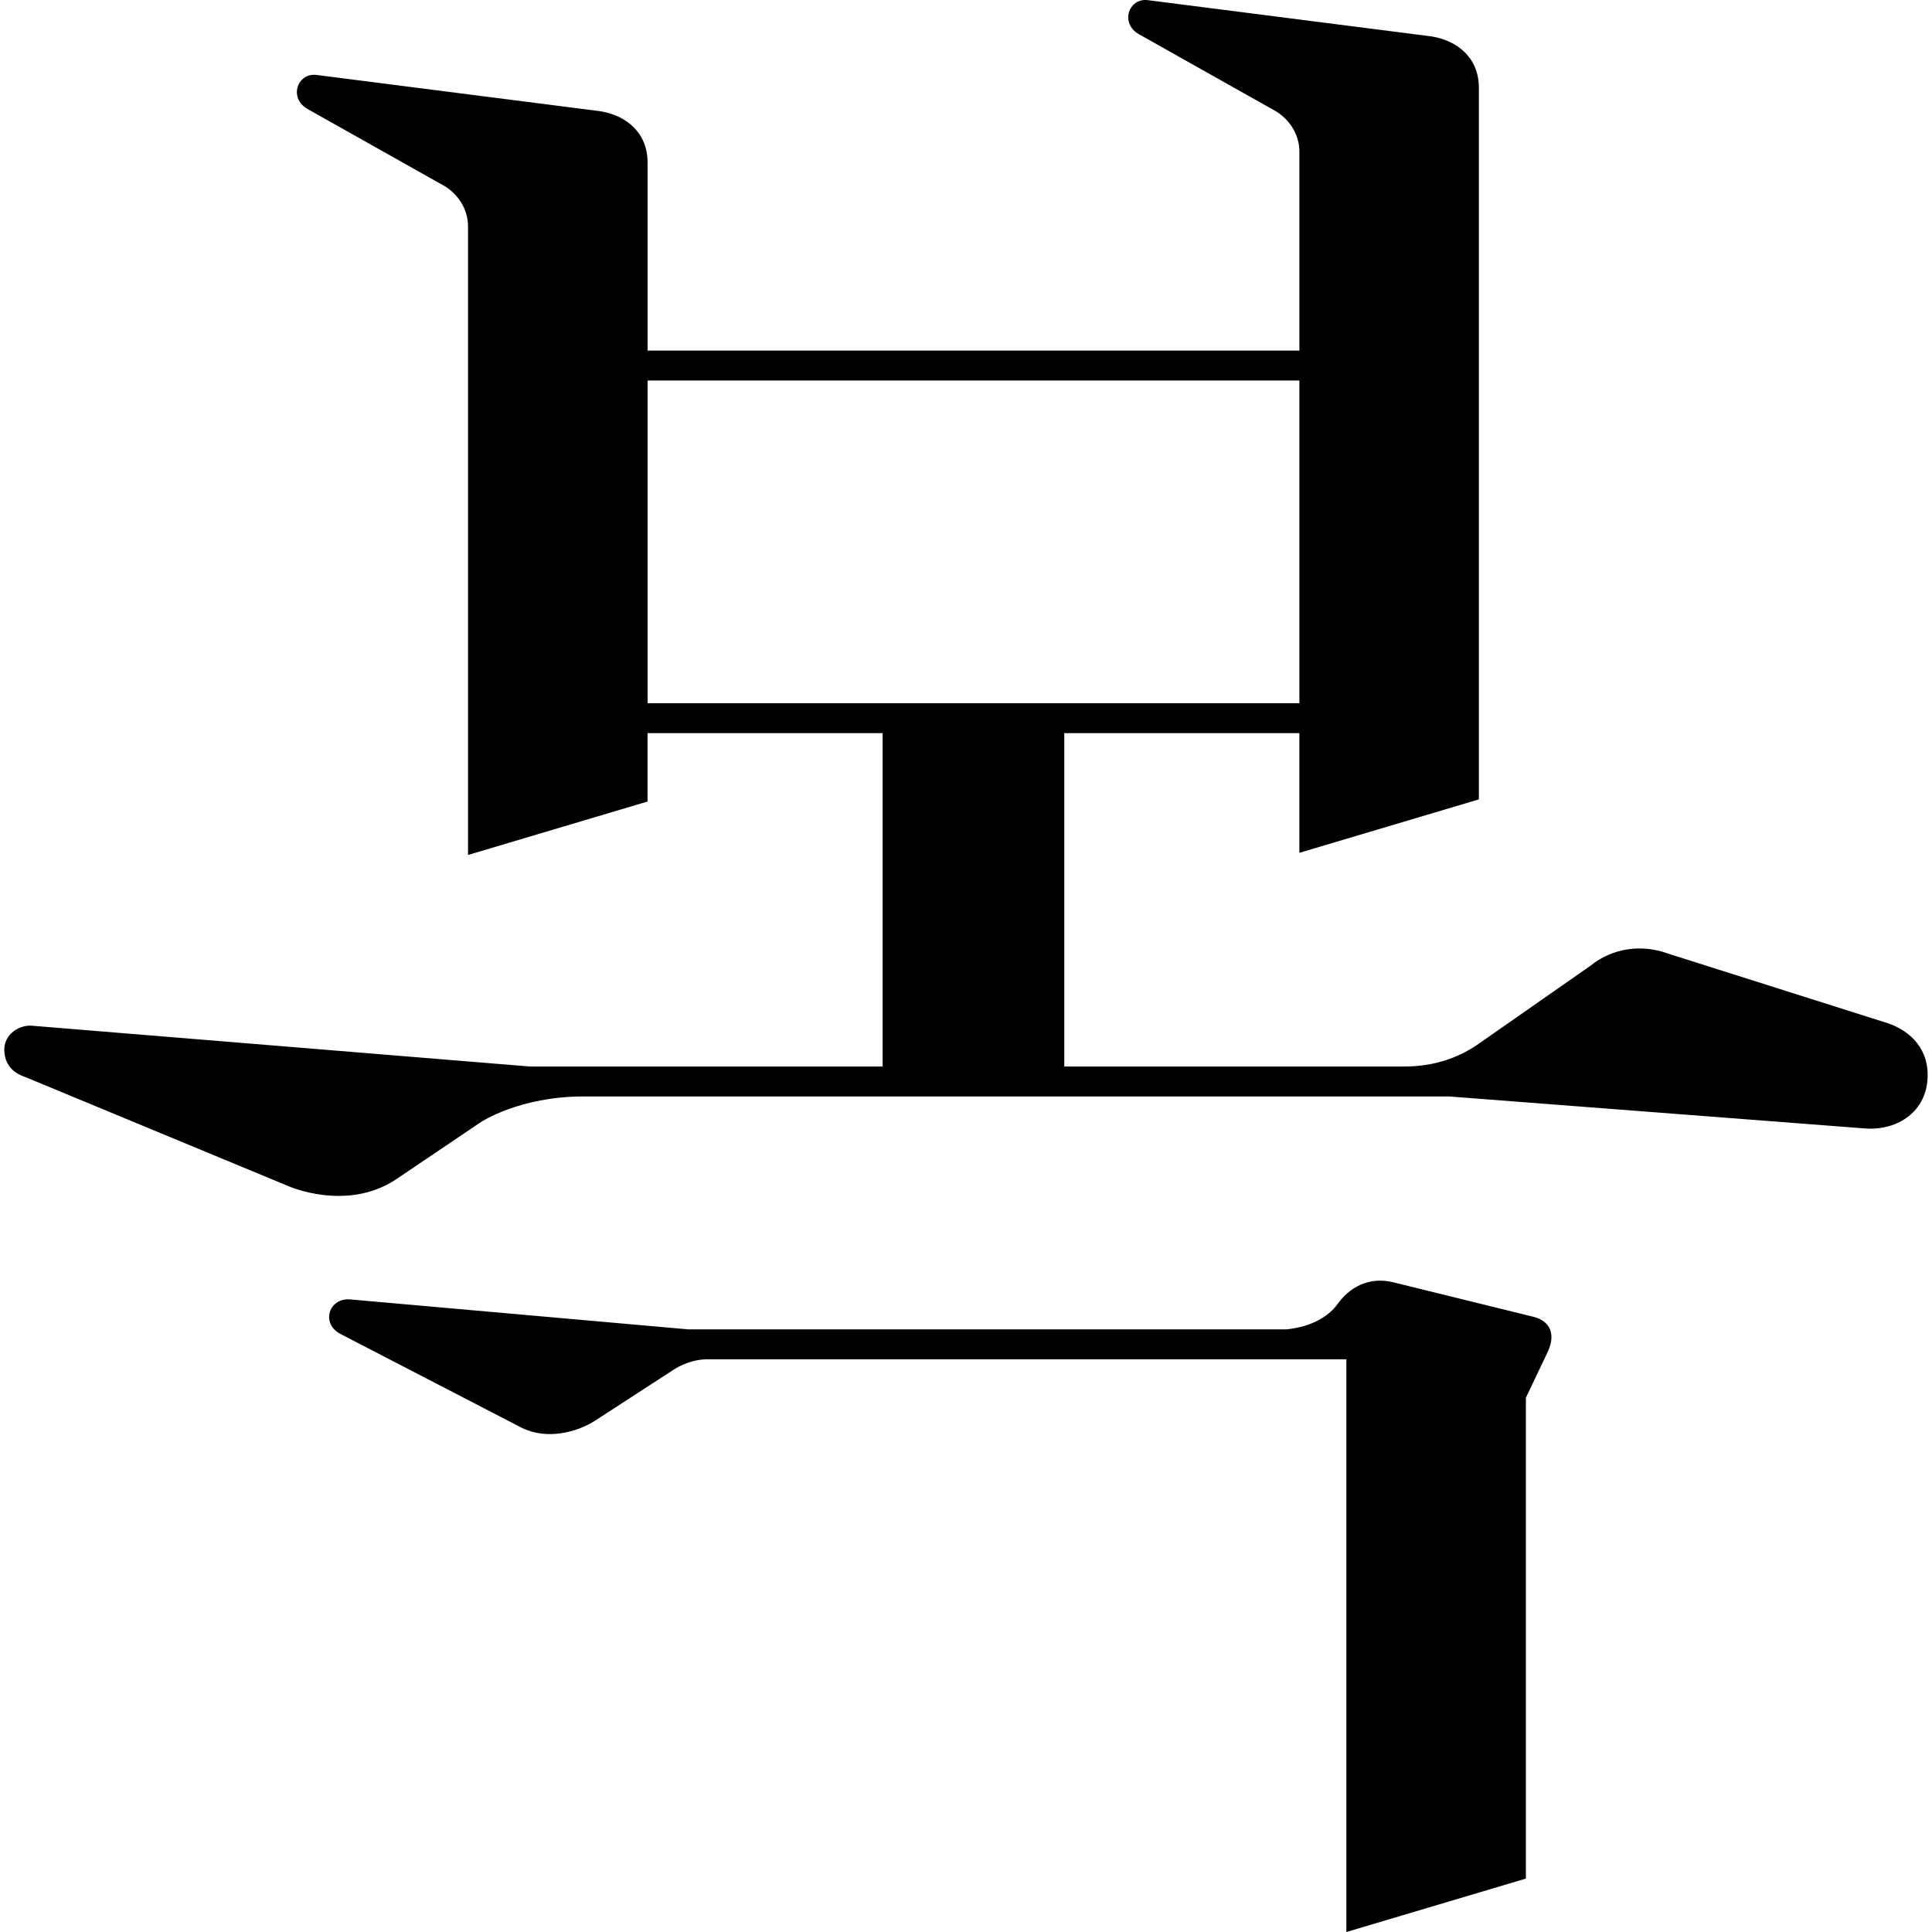
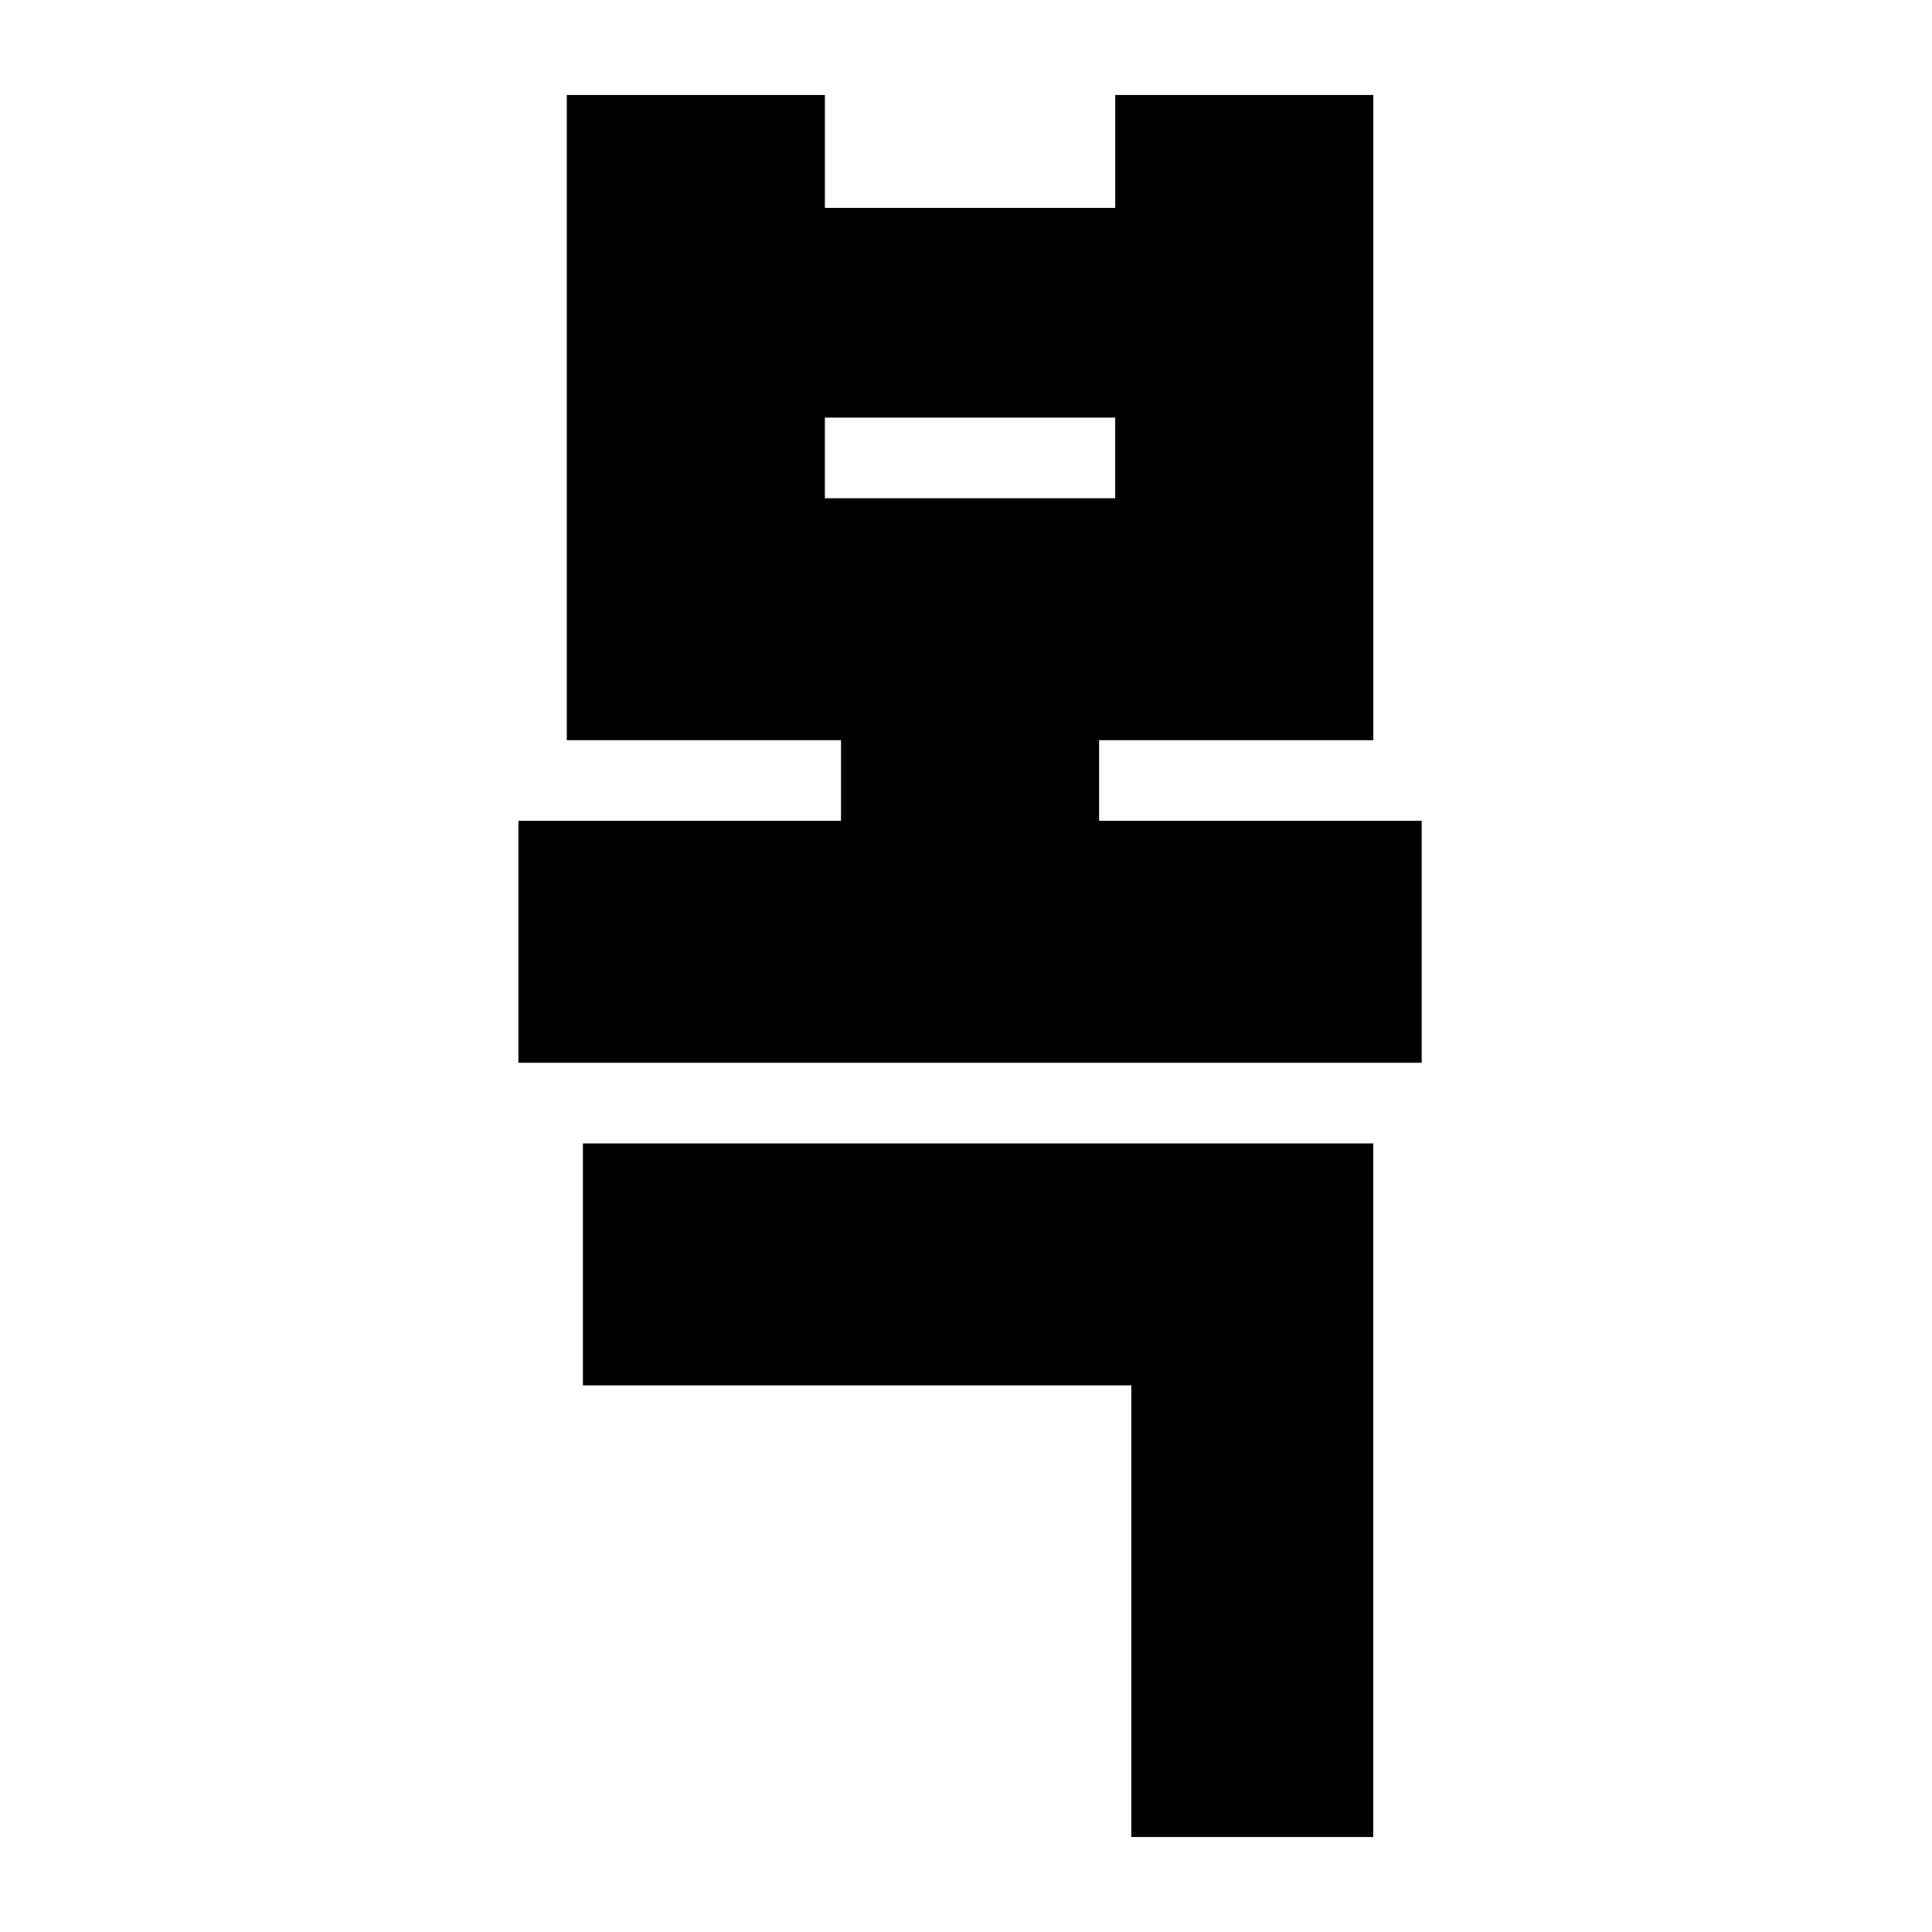
<svg xmlns="http://www.w3.org/2000/svg" id="_레이어_1" data-name="레이어 1" viewBox="0 0 1080 1080">
-   <path d="M335.72,62.19c14.34,2.39,26.28,11.95,26.28,28.67v105.13h364.36v-111.1c0-15.53-13.14-22.7-13.14-22.7l-76.46-43.01c-10.75-5.97-5.97-20.31,4.78-19.11l158.88,20.31c14.34,2.39,26.28,11.95,26.28,28.67v397.81l-100.35,29.87v-66.9h-131.41v186.36h189.94c16.72,0,29.87-4.78,40.62-11.95l63.32-44.2c13.14-10.75,29.86-11.95,43.01-7.17l120.65,38.23c13.14,3.58,25.09,13.14,25.09,29.87,0,20.31-16.72,31.06-34.65,29.87l-232.95-17.92h-483.82c-35.84,0-57.34,14.34-57.34,14.34l-47.78,32.25c-27.48,17.92-59.73,3.58-59.73,3.58l-146.94-60.93c-7.17-2.39-11.95-7.17-11.95-15.53s8.36-14.34,16.72-13.14l277.15,22.7h197.11v-186.36h-131.41v38.23l-100.35,29.87V126.7c0-15.53-13.14-22.7-13.14-22.7l-76.46-43.01c-10.75-5.97-5.97-20.31,4.78-19.11l158.88,20.31ZM864.93,756.26l-11.95,25.09v268.79l-100.35,29.87v-320.16h-357.19c-10.75,0-19.11,5.97-19.11,5.97l-44.2,28.67c-9.56,5.97-26.28,10.75-40.62,3.58l-101.54-52.56c-10.75-5.97-5.97-20.31,5.97-19.11l188.75,16.72h334.49c11.95-1.19,22.7-5.97,28.67-14.34,5.97-8.36,16.72-15.53,31.06-11.95l77.65,19.11c10.75,2.39,13.14,10.75,8.36,20.31ZM362,393.1h364.36v-180.39h-364.36v180.39Z" />
+   <path d="M470.12,413.77h-153.28V53.1h144.27v63.12h162.3v-63.12h144.27v360.67h-153.28v45.08h180.33v135.25h-504.93v-135.25h180.33v-45.08ZM325.85,639.18h441.82v387.72h-135.25v-252.47h-306.57v-135.25ZM623.4,278.52v-45.08h-162.3v45.08h162.3Z" />
</svg>
